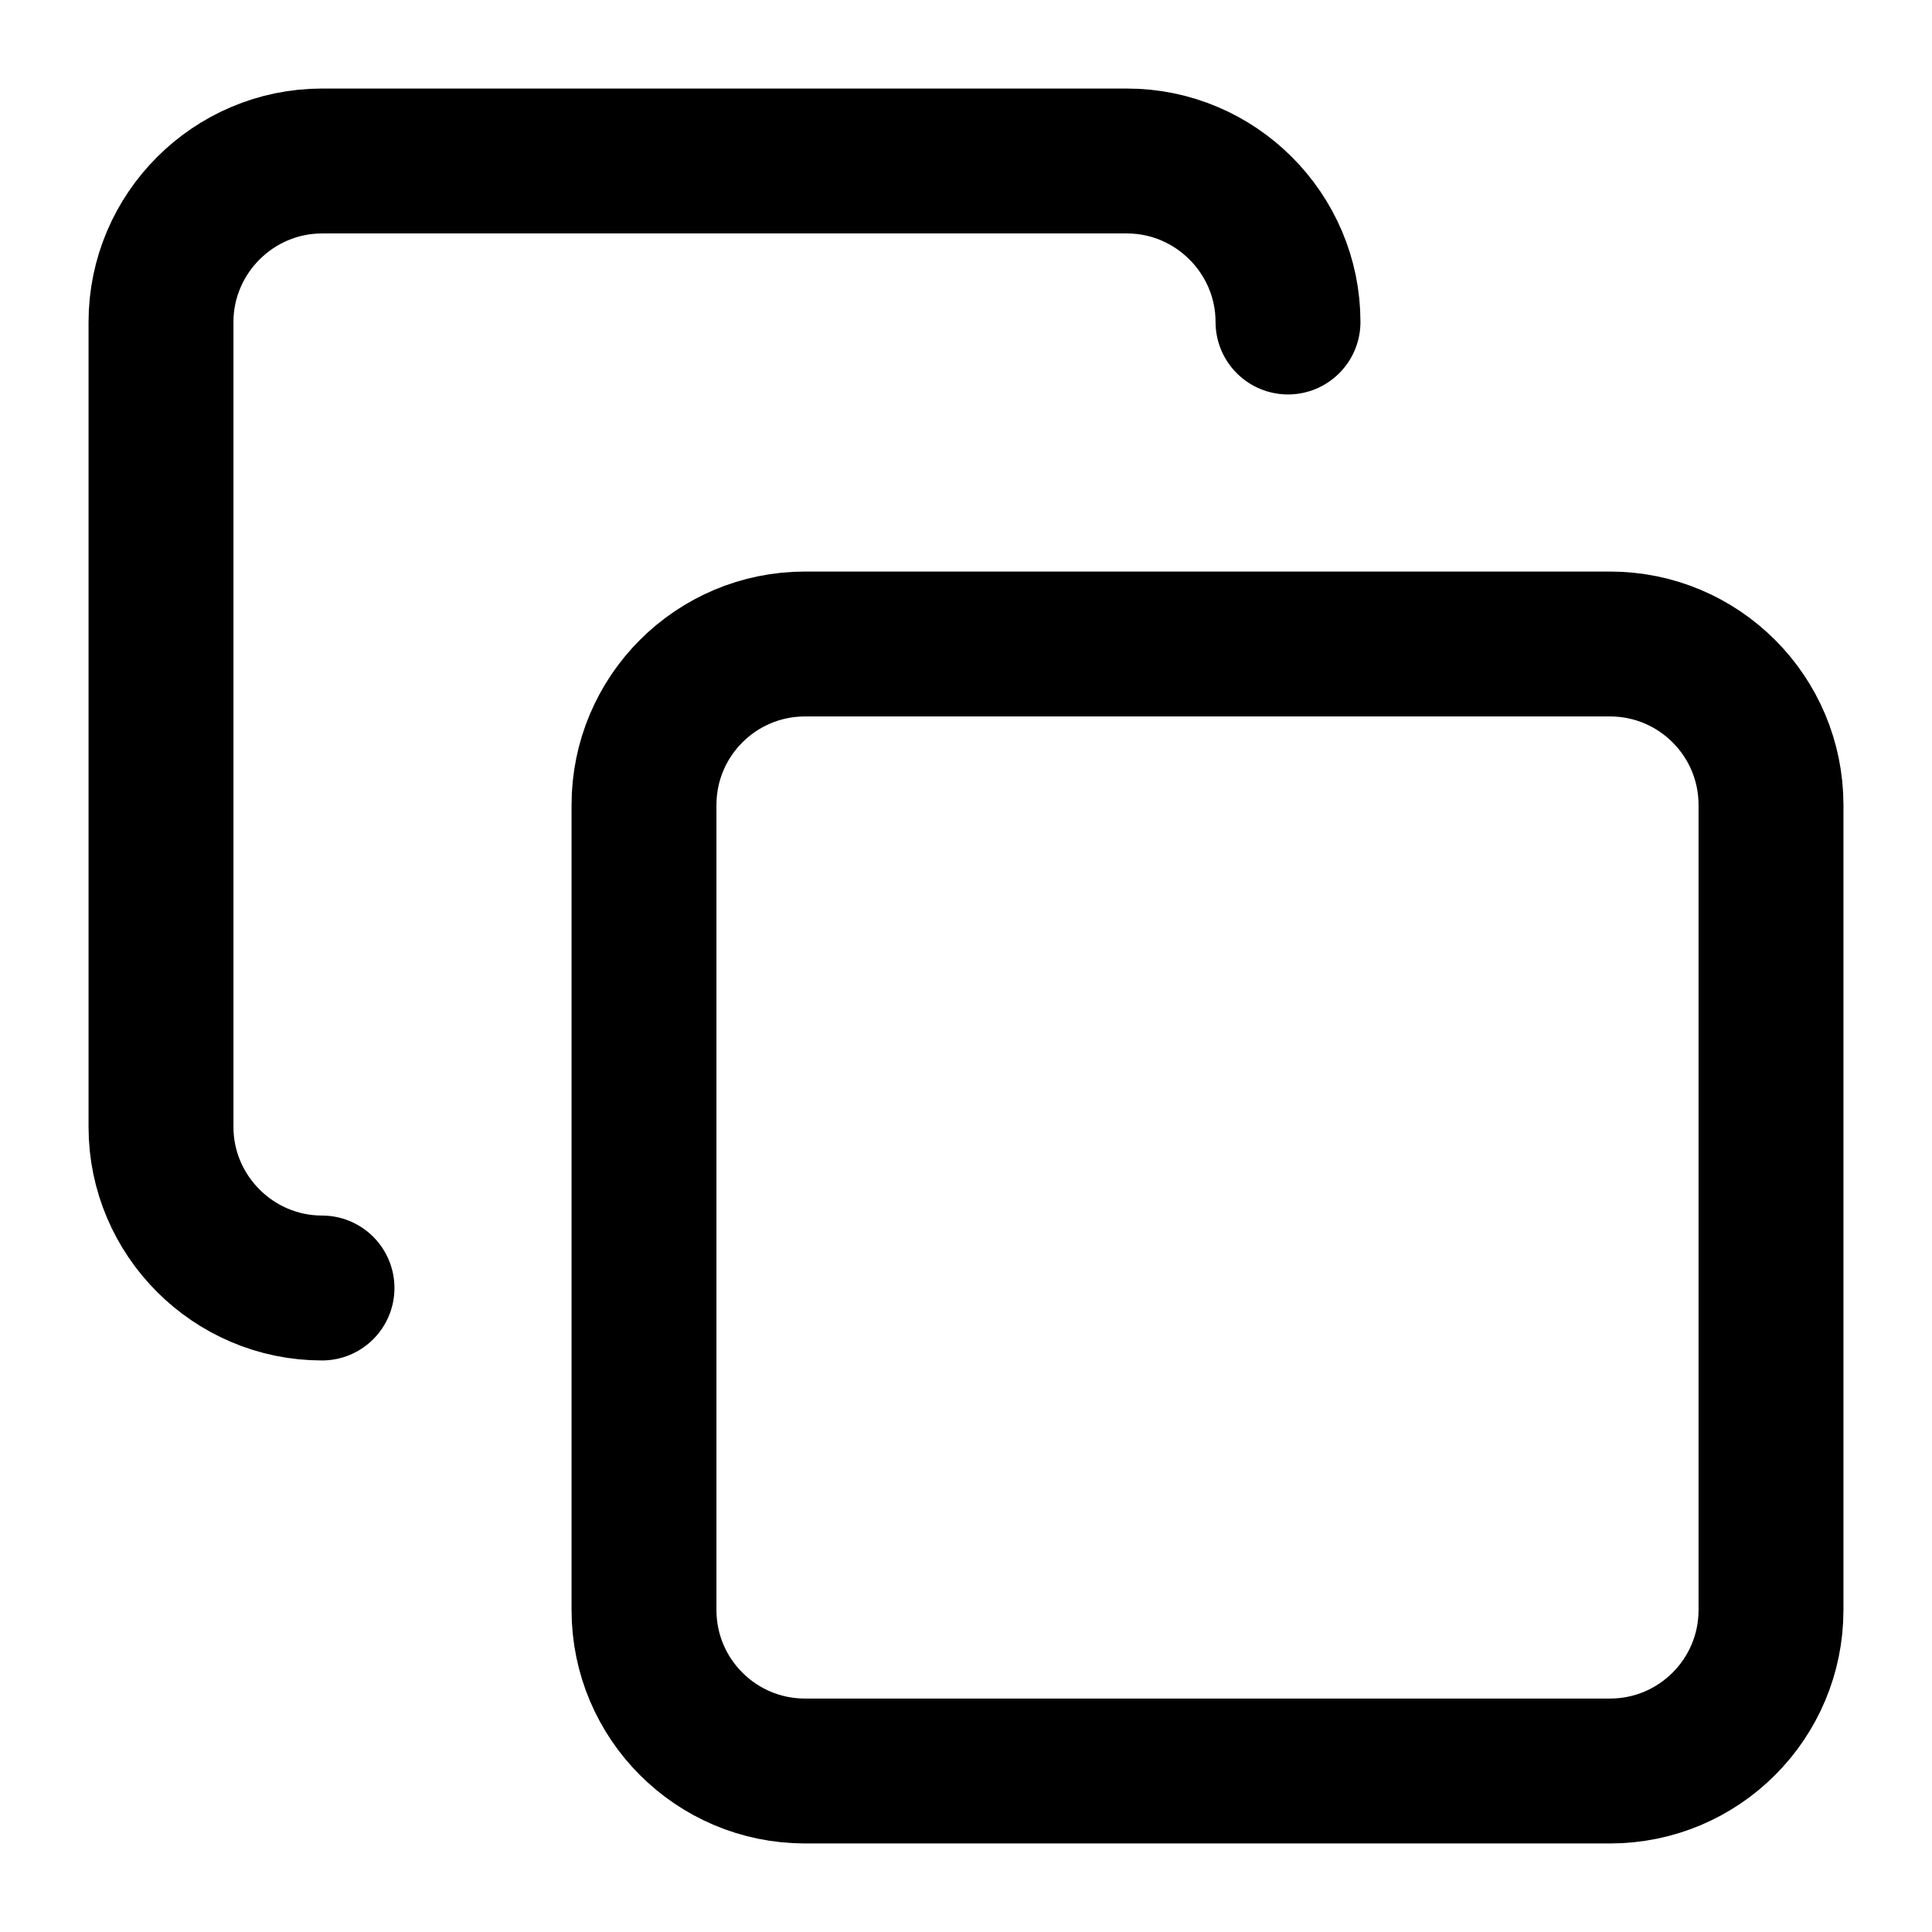
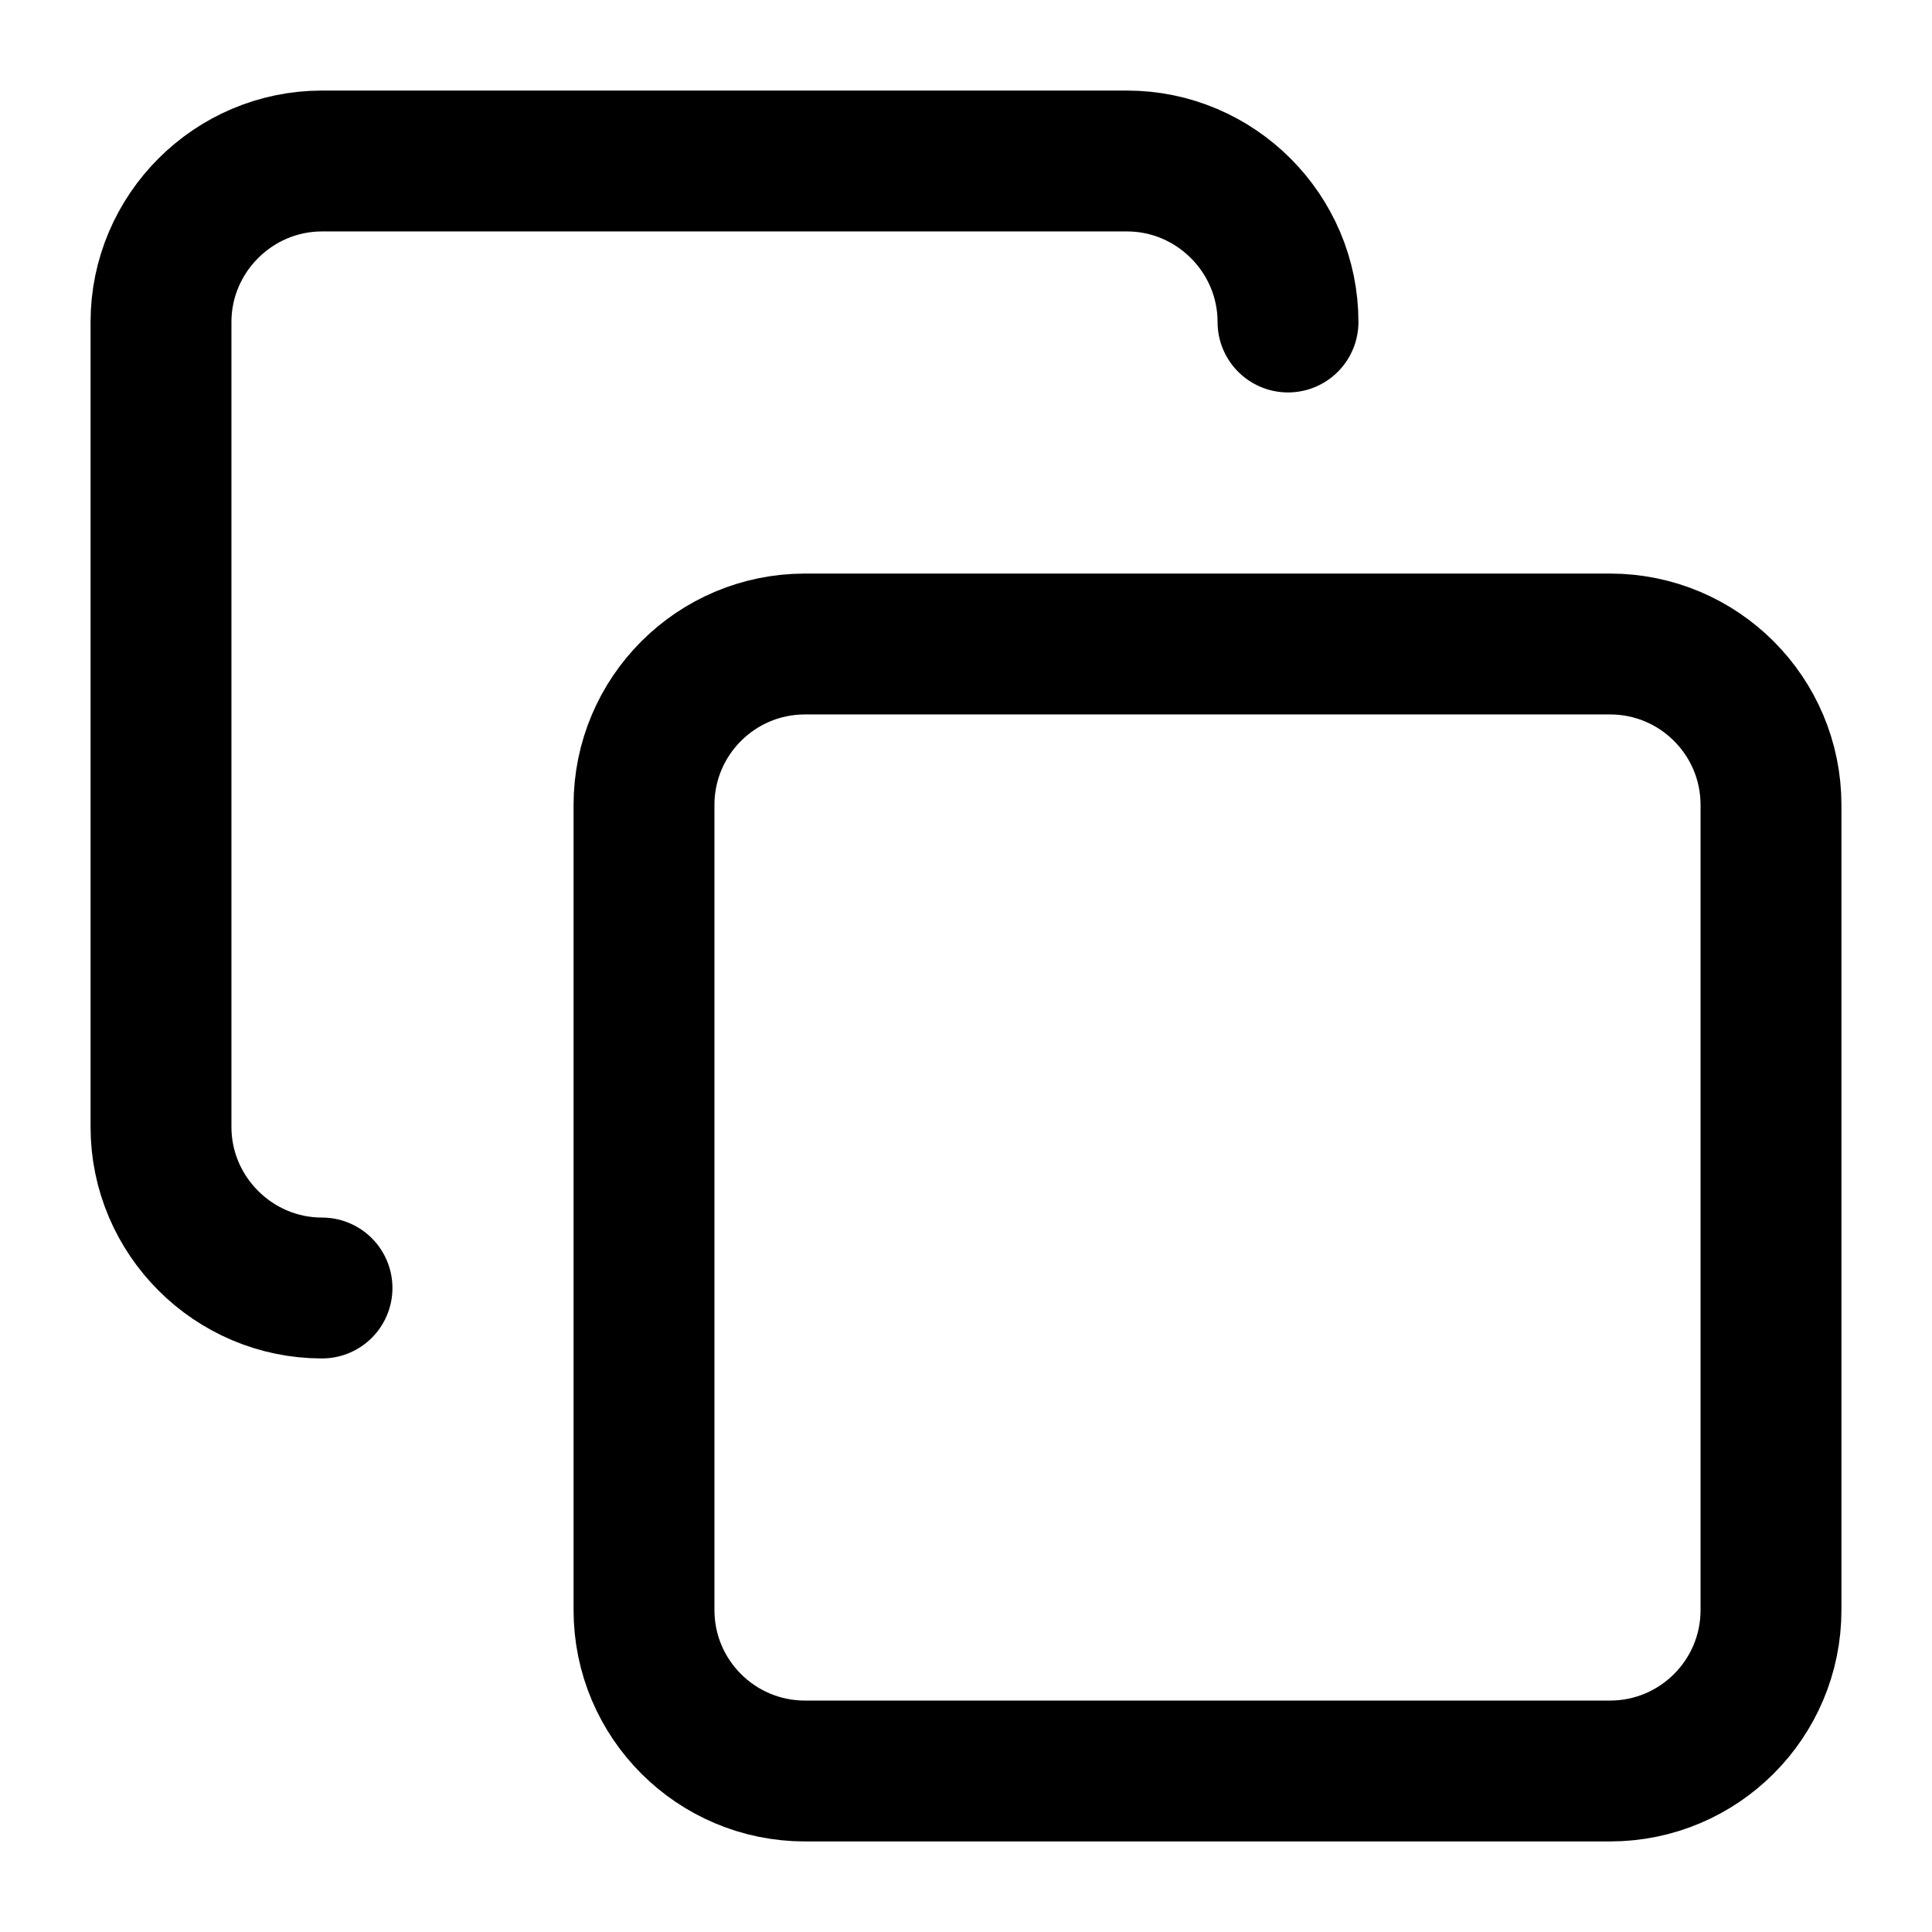
- <svg xmlns="http://www.w3.org/2000/svg" width="24" height="24" viewBox="0 0 24 24" fill="none" stroke="currentColor" stroke-width="1.8" stroke-linecap="round" stroke-linejoin="round">
+ <svg xmlns="http://www.w3.org/2000/svg" width="24" height="24" viewBox="0 0 24 24" fill="none" stroke="currentColor" stroke-width="1.75" stroke-linecap="round" stroke-linejoin="round">
  <rect width="14" height="14" x="8" y="8" rx="2" ry="2" />
  <path d="M4 16c-1.1 0-2-.9-2-2V4c0-1.1.9-2 2-2h10c1.1 0 2 .9 2 2" />
</svg>
